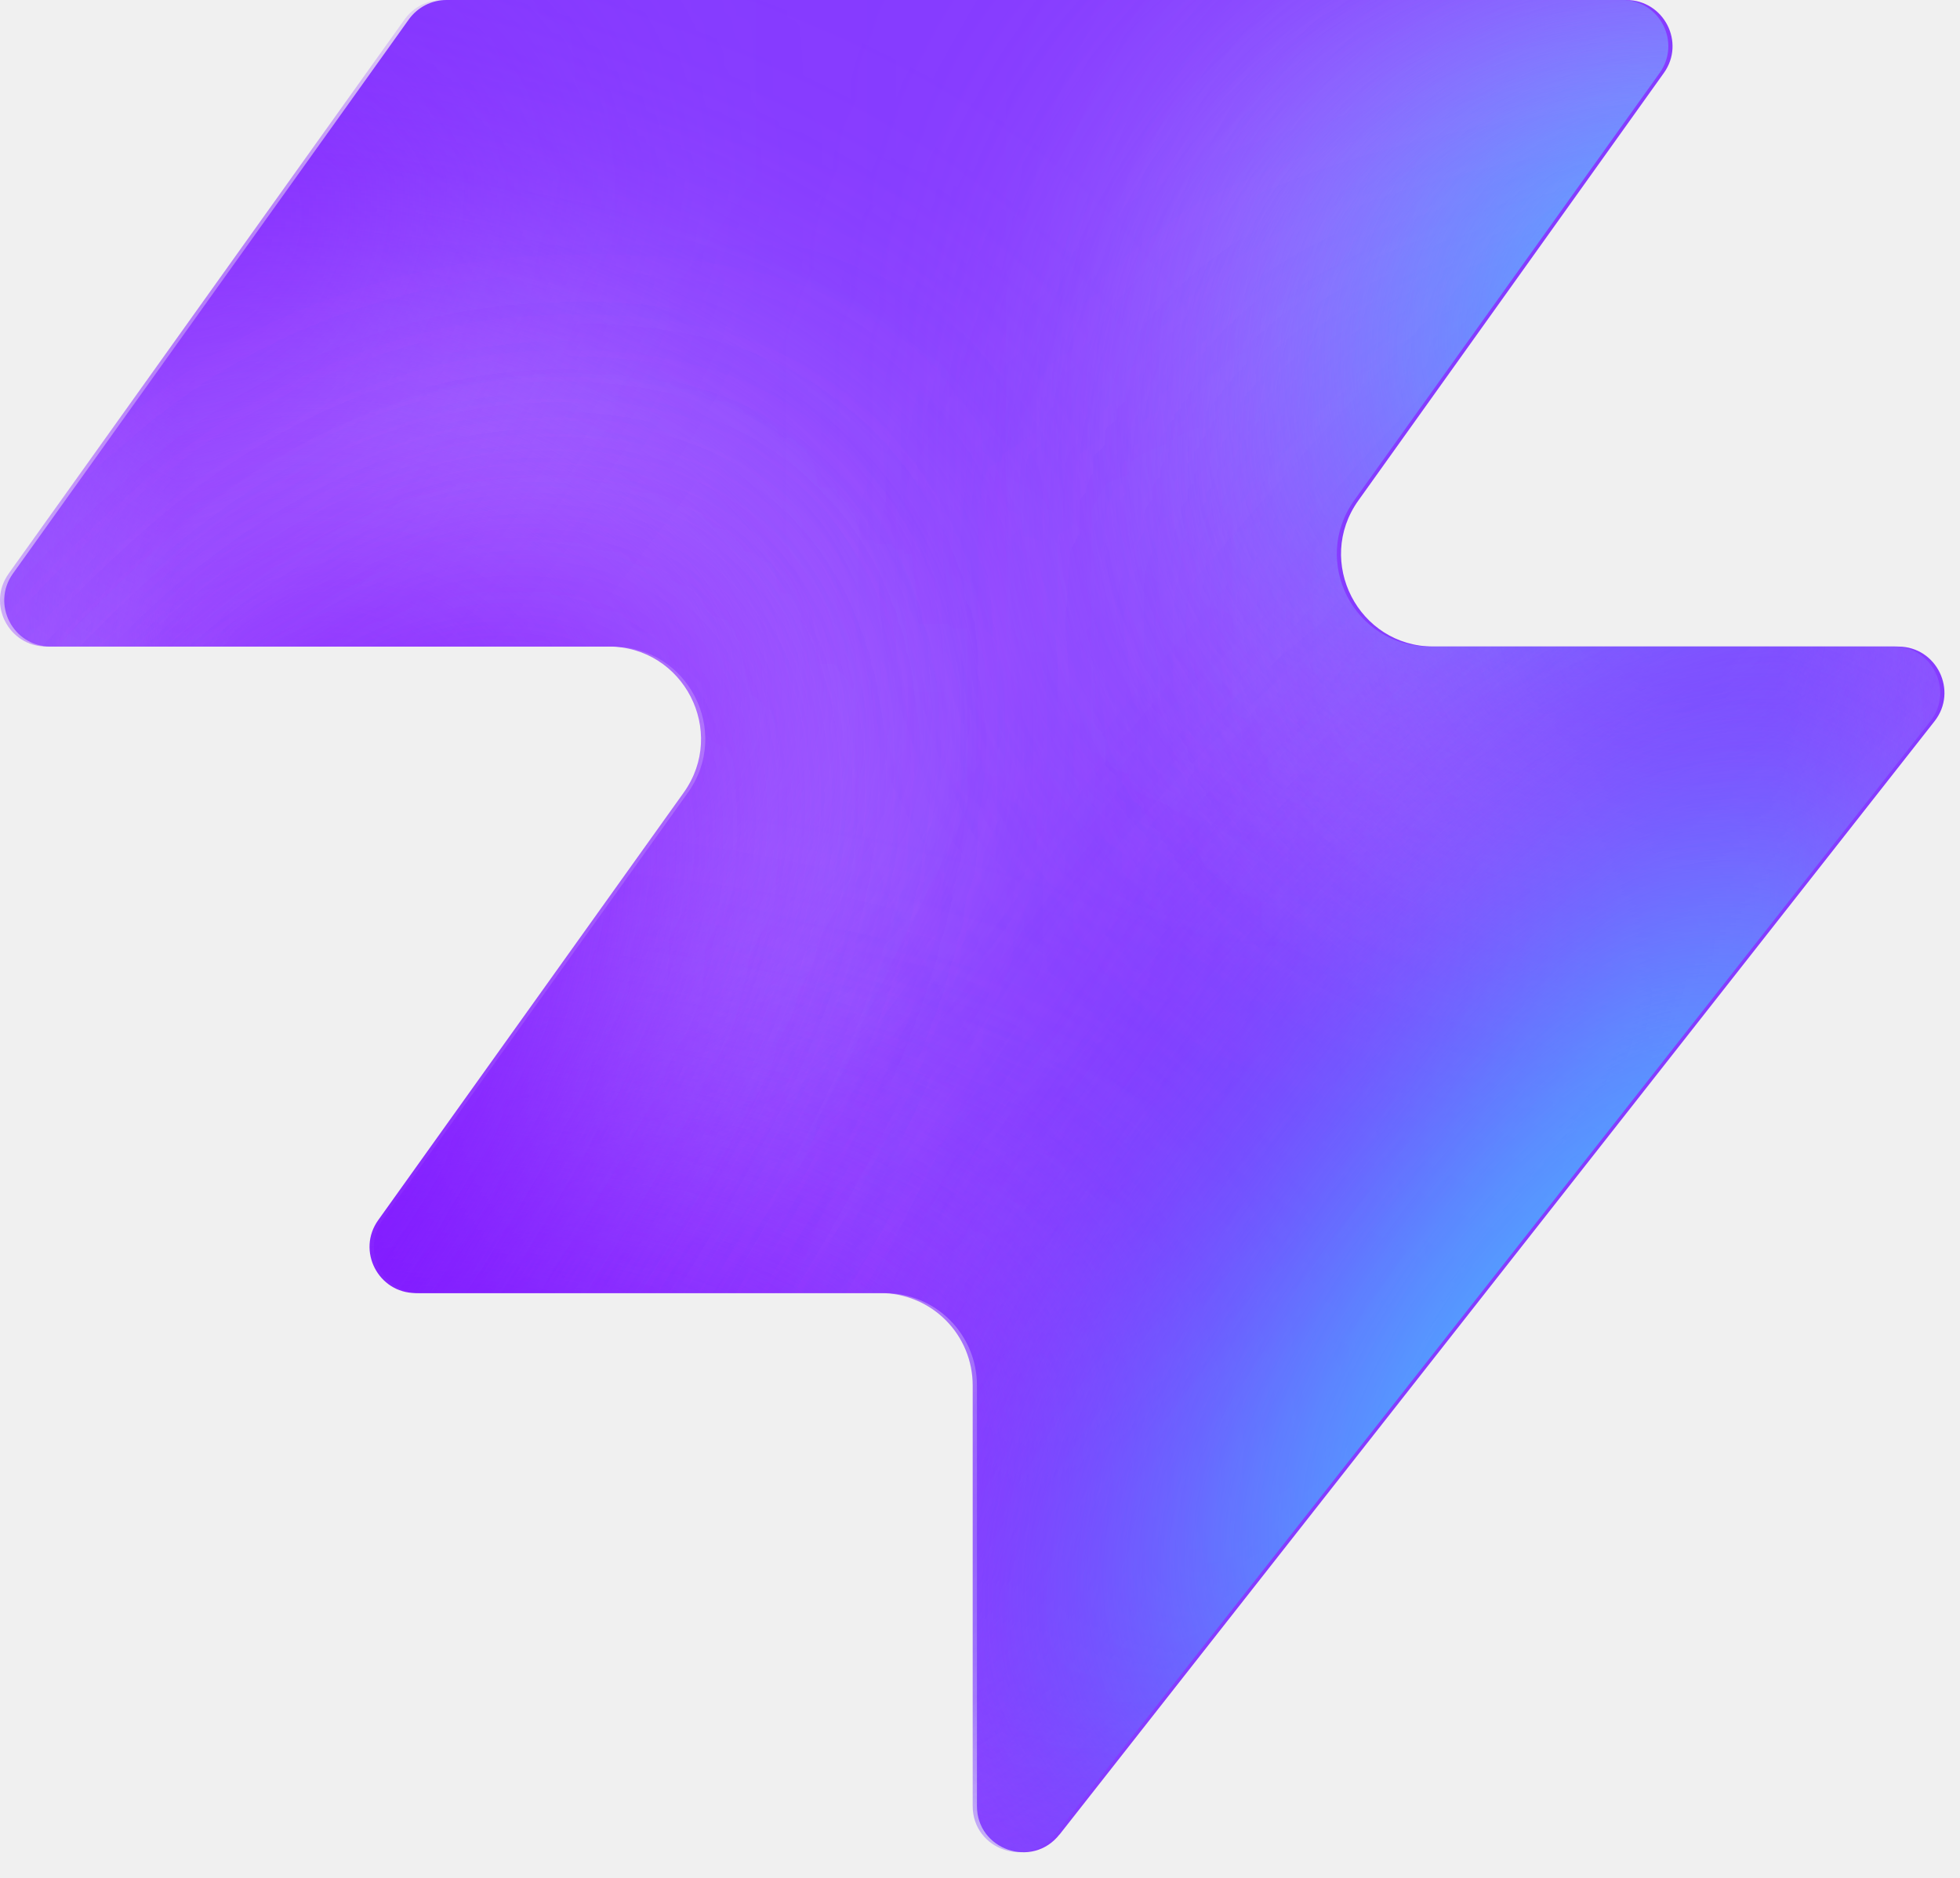
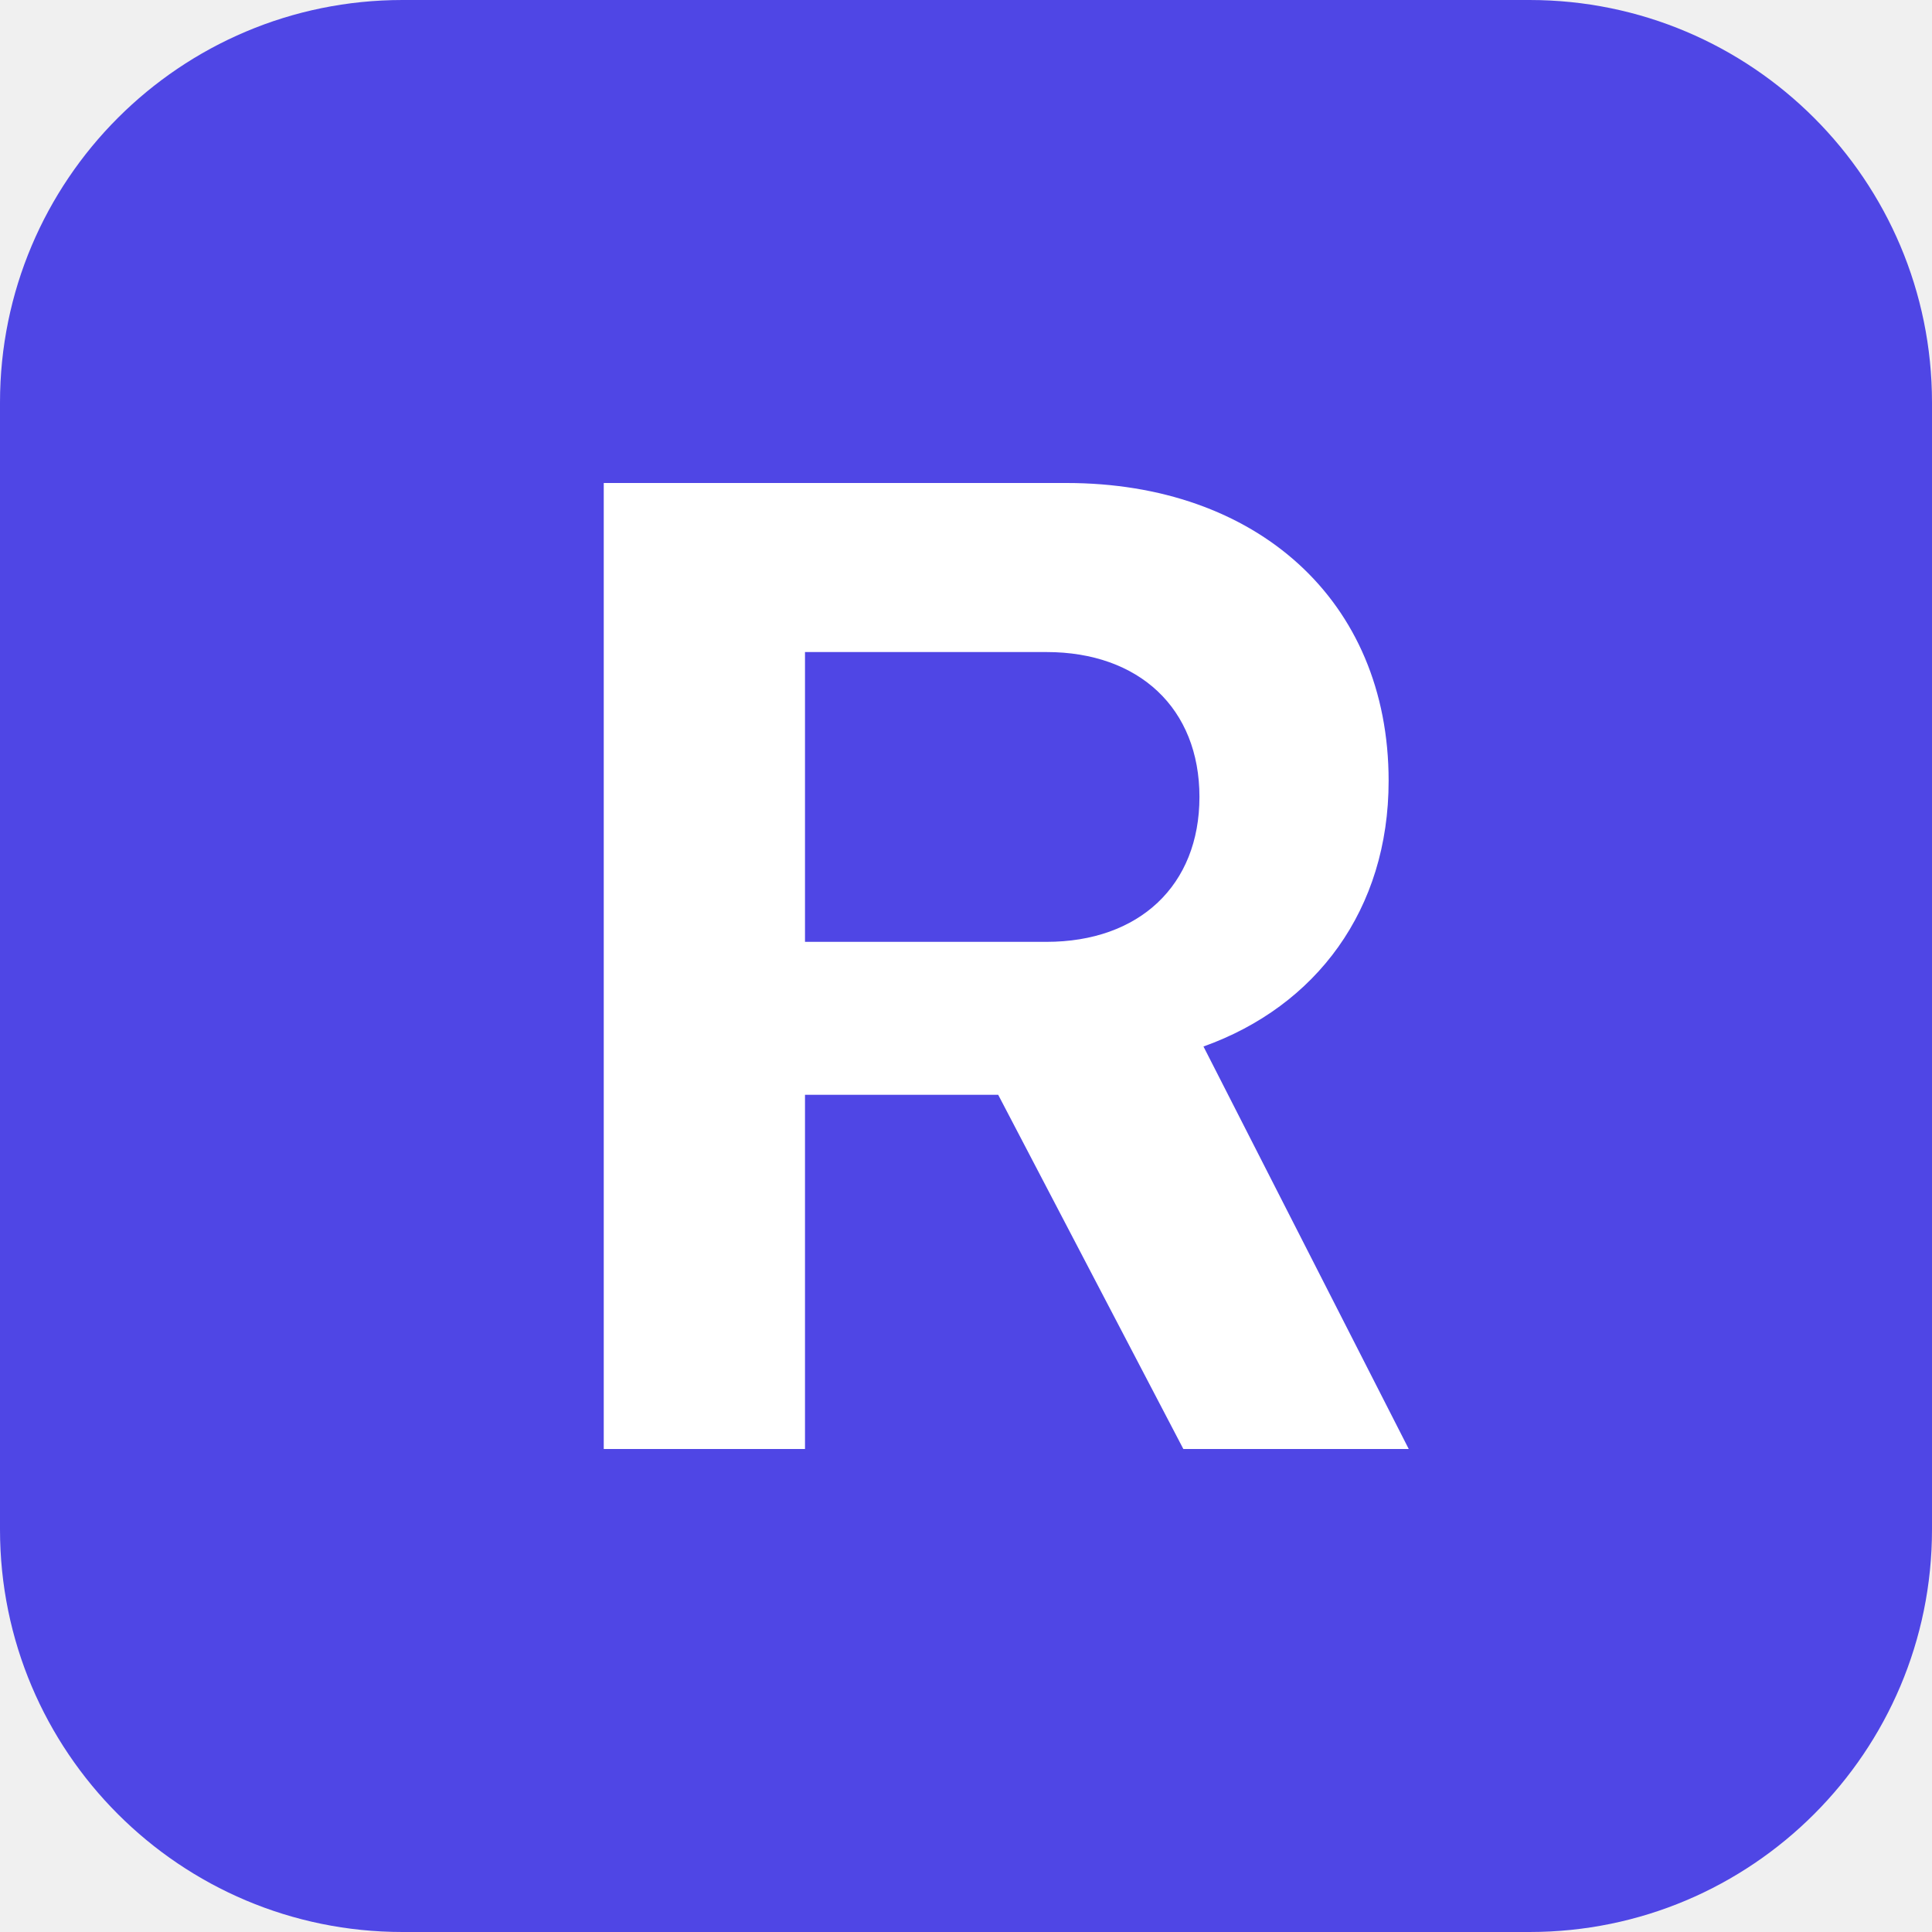
- <svg xmlns="http://www.w3.org/2000/svg" width="48" height="46" fill="none" viewBox="0 0 48 46">
-   <path fill="#863bff" d="M25.946 44.938c-.664.845-2.021.375-2.021-.698V33.937a2.26 2.26 0 0 0-2.262-2.262H10.287c-.92 0-1.456-1.04-.92-1.788l7.48-10.471c1.07-1.497 0-3.578-1.842-3.578H1.237c-.92 0-1.456-1.04-.92-1.788L10.013.474c.214-.297.556-.474.92-.474h28.894c.92 0 1.456 1.04.92 1.788l-7.48 10.471c-1.07 1.498 0 3.579 1.842 3.579h11.377c.943 0 1.473 1.088.89 1.83L25.947 44.94z" style="fill:#863bff;fill:color(display-p3 .525 .23 1);fill-opacity:1" />
-   <mask id="a" width="48" height="46" x="0" y="0" maskUnits="userSpaceOnUse" style="mask-type:alpha">
-     <path fill="#000" d="M25.842 44.938c-.664.844-2.021.375-2.021-.698V33.937a2.26 2.26 0 0 0-2.262-2.262H10.183c-.92 0-1.456-1.04-.92-1.788l7.48-10.471c1.07-1.498 0-3.579-1.842-3.579H1.133c-.92 0-1.456-1.04-.92-1.787L9.91.473c.214-.297.556-.474.92-.474h28.894c.92 0 1.456 1.04.92 1.788l-7.48 10.471c-1.07 1.498 0 3.578 1.842 3.578h11.377c.943 0 1.473 1.088.89 1.832L25.843 44.94z" style="fill:#000;fill-opacity:1" />
-   </mask>
-   <g mask="url(#a)">
-     <g filter="url(#b)">
-       <ellipse cx="5.508" cy="14.704" fill="#ede6ff" rx="5.508" ry="14.704" style="fill:#ede6ff;fill:color(display-p3 .927 .903 1);fill-opacity:1" transform="matrix(.00324 1 1 -.00324 -4.47 31.516)" />
-     </g>
-     <g filter="url(#c)">
-       <ellipse cx="10.399" cy="29.851" fill="#ede6ff" rx="10.399" ry="29.851" style="fill:#ede6ff;fill:color(display-p3 .927 .903 1);fill-opacity:1" transform="matrix(.00324 1 1 -.00324 -39.328 7.883)" />
-     </g>
-     <g filter="url(#d)">
-       <ellipse cx="5.508" cy="30.487" fill="#7e14ff" rx="5.508" ry="30.487" style="fill:#7e14ff;fill:color(display-p3 .492 .077 1);fill-opacity:1" transform="rotate(89.814 -25.913 -14.639)scale(1 -1)" />
-     </g>
-     <g filter="url(#e)">
-       <ellipse cx="5.508" cy="30.599" fill="#7e14ff" rx="5.508" ry="30.599" style="fill:#7e14ff;fill:color(display-p3 .492 .077 1);fill-opacity:1" transform="rotate(89.814 -32.644 -3.334)scale(1 -1)" />
-     </g>
-     <g filter="url(#f)">
-       <ellipse cx="5.508" cy="30.599" fill="#7e14ff" rx="5.508" ry="30.599" style="fill:#7e14ff;fill:color(display-p3 .492 .077 1);fill-opacity:1" transform="matrix(.00324 1 1 -.00324 -34.34 30.47)" />
-     </g>
-     <g filter="url(#g)">
-       <ellipse cx="14.072" cy="22.078" fill="#ede6ff" rx="14.072" ry="22.078" style="fill:#ede6ff;fill:color(display-p3 .927 .903 1);fill-opacity:1" transform="rotate(93.35 24.506 48.493)scale(-1 1)" />
-     </g>
-     <g filter="url(#h)">
-       <ellipse cx="3.47" cy="21.501" fill="#7e14ff" rx="3.47" ry="21.501" style="fill:#7e14ff;fill:color(display-p3 .492 .077 1);fill-opacity:1" transform="rotate(89.009 28.708 47.59)scale(-1 1)" />
-     </g>
-     <g filter="url(#i)">
-       <ellipse cx="3.47" cy="21.501" fill="#7e14ff" rx="3.47" ry="21.501" style="fill:#7e14ff;fill:color(display-p3 .492 .077 1);fill-opacity:1" transform="rotate(89.009 28.708 47.59)scale(-1 1)" />
-     </g>
-     <g filter="url(#j)">
-       <ellipse cx=".387" cy="8.972" fill="#7e14ff" rx="4.407" ry="29.108" style="fill:#7e14ff;fill:color(display-p3 .492 .077 1);fill-opacity:1" transform="rotate(39.51 .387 8.972)" />
-     </g>
-     <g filter="url(#k)">
-       <ellipse cx="47.523" cy="-6.092" fill="#7e14ff" rx="4.407" ry="29.108" style="fill:#7e14ff;fill:color(display-p3 .492 .077 1);fill-opacity:1" transform="rotate(37.892 47.523 -6.092)" />
-     </g>
-     <g filter="url(#l)">
-       <ellipse cx="41.412" cy="6.333" fill="#47bfff" rx="5.971" ry="9.665" style="fill:#47bfff;fill:color(display-p3 .28 .748 1);fill-opacity:1" transform="rotate(37.892 41.412 6.333)" />
-     </g>
-     <g filter="url(#m)">
-       <ellipse cx="-1.879" cy="38.332" fill="#7e14ff" rx="4.407" ry="29.108" style="fill:#7e14ff;fill:color(display-p3 .492 .077 1);fill-opacity:1" transform="rotate(37.892 -1.88 38.332)" />
-     </g>
-     <g filter="url(#n)">
-       <ellipse cx="-1.879" cy="38.332" fill="#7e14ff" rx="4.407" ry="29.108" style="fill:#7e14ff;fill:color(display-p3 .492 .077 1);fill-opacity:1" transform="rotate(37.892 -1.88 38.332)" />
-     </g>
-     <g filter="url(#o)">
-       <ellipse cx="35.651" cy="29.907" fill="#7e14ff" rx="4.407" ry="29.108" style="fill:#7e14ff;fill:color(display-p3 .492 .077 1);fill-opacity:1" transform="rotate(37.892 35.651 29.907)" />
-     </g>
-     <g filter="url(#p)">
-       <ellipse cx="38.418" cy="32.4" fill="#47bfff" rx="5.971" ry="15.297" style="fill:#47bfff;fill:color(display-p3 .28 .748 1);fill-opacity:1" transform="rotate(37.892 38.418 32.4)" />
-     </g>
-   </g>
-   <defs>
-     <filter id="b" width="60.045" height="41.654" x="-19.77" y="16.149" color-interpolation-filters="sRGB" filterUnits="userSpaceOnUse">
-       <feFlood flood-opacity="0" result="BackgroundImageFix" />
-       <feBlend in="SourceGraphic" in2="BackgroundImageFix" result="shape" />
-       <feGaussianBlur result="effect1_foregroundBlur_2002_17158" stdDeviation="7.659" />
-     </filter>
-     <filter id="c" width="90.34" height="51.437" x="-54.613" y="-7.533" color-interpolation-filters="sRGB" filterUnits="userSpaceOnUse">
-       <feFlood flood-opacity="0" result="BackgroundImageFix" />
-       <feBlend in="SourceGraphic" in2="BackgroundImageFix" result="shape" />
-       <feGaussianBlur result="effect1_foregroundBlur_2002_17158" stdDeviation="7.659" />
-     </filter>
-     <filter id="d" width="79.355" height="29.4" x="-49.64" y="2.03" color-interpolation-filters="sRGB" filterUnits="userSpaceOnUse">
-       <feFlood flood-opacity="0" result="BackgroundImageFix" />
-       <feBlend in="SourceGraphic" in2="BackgroundImageFix" result="shape" />
-       <feGaussianBlur result="effect1_foregroundBlur_2002_17158" stdDeviation="4.596" />
-     </filter>
-     <filter id="e" width="79.579" height="29.4" x="-45.045" y="20.029" color-interpolation-filters="sRGB" filterUnits="userSpaceOnUse">
-       <feFlood flood-opacity="0" result="BackgroundImageFix" />
-       <feBlend in="SourceGraphic" in2="BackgroundImageFix" result="shape" />
-       <feGaussianBlur result="effect1_foregroundBlur_2002_17158" stdDeviation="4.596" />
-     </filter>
-     <filter id="f" width="79.579" height="29.4" x="-43.513" y="21.178" color-interpolation-filters="sRGB" filterUnits="userSpaceOnUse">
-       <feFlood flood-opacity="0" result="BackgroundImageFix" />
-       <feBlend in="SourceGraphic" in2="BackgroundImageFix" result="shape" />
-       <feGaussianBlur result="effect1_foregroundBlur_2002_17158" stdDeviation="4.596" />
-     </filter>
-     <filter id="g" width="74.749" height="58.852" x="15.756" y="-17.901" color-interpolation-filters="sRGB" filterUnits="userSpaceOnUse">
-       <feFlood flood-opacity="0" result="BackgroundImageFix" />
-       <feBlend in="SourceGraphic" in2="BackgroundImageFix" result="shape" />
-       <feGaussianBlur result="effect1_foregroundBlur_2002_17158" stdDeviation="7.659" />
-     </filter>
-     <filter id="h" width="61.377" height="25.362" x="23.548" y="2.284" color-interpolation-filters="sRGB" filterUnits="userSpaceOnUse">
-       <feFlood flood-opacity="0" result="BackgroundImageFix" />
-       <feBlend in="SourceGraphic" in2="BackgroundImageFix" result="shape" />
-       <feGaussianBlur result="effect1_foregroundBlur_2002_17158" stdDeviation="4.596" />
-     </filter>
-     <filter id="i" width="61.377" height="25.362" x="23.548" y="2.284" color-interpolation-filters="sRGB" filterUnits="userSpaceOnUse">
-       <feFlood flood-opacity="0" result="BackgroundImageFix" />
-       <feBlend in="SourceGraphic" in2="BackgroundImageFix" result="shape" />
-       <feGaussianBlur result="effect1_foregroundBlur_2002_17158" stdDeviation="4.596" />
-     </filter>
-     <filter id="j" width="56.045" height="63.649" x="-27.636" y="-22.853" color-interpolation-filters="sRGB" filterUnits="userSpaceOnUse">
-       <feFlood flood-opacity="0" result="BackgroundImageFix" />
-       <feBlend in="SourceGraphic" in2="BackgroundImageFix" result="shape" />
-       <feGaussianBlur result="effect1_foregroundBlur_2002_17158" stdDeviation="4.596" />
-     </filter>
-     <filter id="k" width="54.814" height="64.646" x="20.116" y="-38.415" color-interpolation-filters="sRGB" filterUnits="userSpaceOnUse">
-       <feFlood flood-opacity="0" result="BackgroundImageFix" />
-       <feBlend in="SourceGraphic" in2="BackgroundImageFix" result="shape" />
-       <feGaussianBlur result="effect1_foregroundBlur_2002_17158" stdDeviation="4.596" />
-     </filter>
-     <filter id="l" width="33.541" height="35.313" x="24.641" y="-11.323" color-interpolation-filters="sRGB" filterUnits="userSpaceOnUse">
-       <feFlood flood-opacity="0" result="BackgroundImageFix" />
-       <feBlend in="SourceGraphic" in2="BackgroundImageFix" result="shape" />
-       <feGaussianBlur result="effect1_foregroundBlur_2002_17158" stdDeviation="4.596" />
-     </filter>
-     <filter id="m" width="54.814" height="64.646" x="-29.286" y="6.009" color-interpolation-filters="sRGB" filterUnits="userSpaceOnUse">
-       <feFlood flood-opacity="0" result="BackgroundImageFix" />
-       <feBlend in="SourceGraphic" in2="BackgroundImageFix" result="shape" />
-       <feGaussianBlur result="effect1_foregroundBlur_2002_17158" stdDeviation="4.596" />
-     </filter>
-     <filter id="n" width="54.814" height="64.646" x="-29.286" y="6.009" color-interpolation-filters="sRGB" filterUnits="userSpaceOnUse">
-       <feFlood flood-opacity="0" result="BackgroundImageFix" />
-       <feBlend in="SourceGraphic" in2="BackgroundImageFix" result="shape" />
-       <feGaussianBlur result="effect1_foregroundBlur_2002_17158" stdDeviation="4.596" />
-     </filter>
-     <filter id="o" width="54.814" height="64.646" x="8.244" y="-2.416" color-interpolation-filters="sRGB" filterUnits="userSpaceOnUse">
-       <feFlood flood-opacity="0" result="BackgroundImageFix" />
-       <feBlend in="SourceGraphic" in2="BackgroundImageFix" result="shape" />
-       <feGaussianBlur result="effect1_foregroundBlur_2002_17158" stdDeviation="4.596" />
-     </filter>
-     <filter id="p" width="39.409" height="43.623" x="18.713" y="10.588" color-interpolation-filters="sRGB" filterUnits="userSpaceOnUse">
-       <feFlood flood-opacity="0" result="BackgroundImageFix" />
-       <feBlend in="SourceGraphic" in2="BackgroundImageFix" result="shape" />
-       <feGaussianBlur result="effect1_foregroundBlur_2002_17158" stdDeviation="4.596" />
-     </filter>
-   </defs>
+ <svg xmlns="http://www.w3.org/2000/svg" width="48" height="48" viewBox="0 0 48 48">
+   <rect width="48" height="48" rx="10" fill="#4f46e5" />
+   <path fill="#fff" d="M15 12h11.5c4.7 0 8 2.9 8 7.4 0 3.2-1.8 5.6-4.6 6.6L35 36h-5.6l-4.6-8.8H20V36h-5V12zm5 4.2v7.2h6c2.3 0 3.8-1.4 3.8-3.6S28.3 16.2 26 16.2h-6z" />
</svg>
